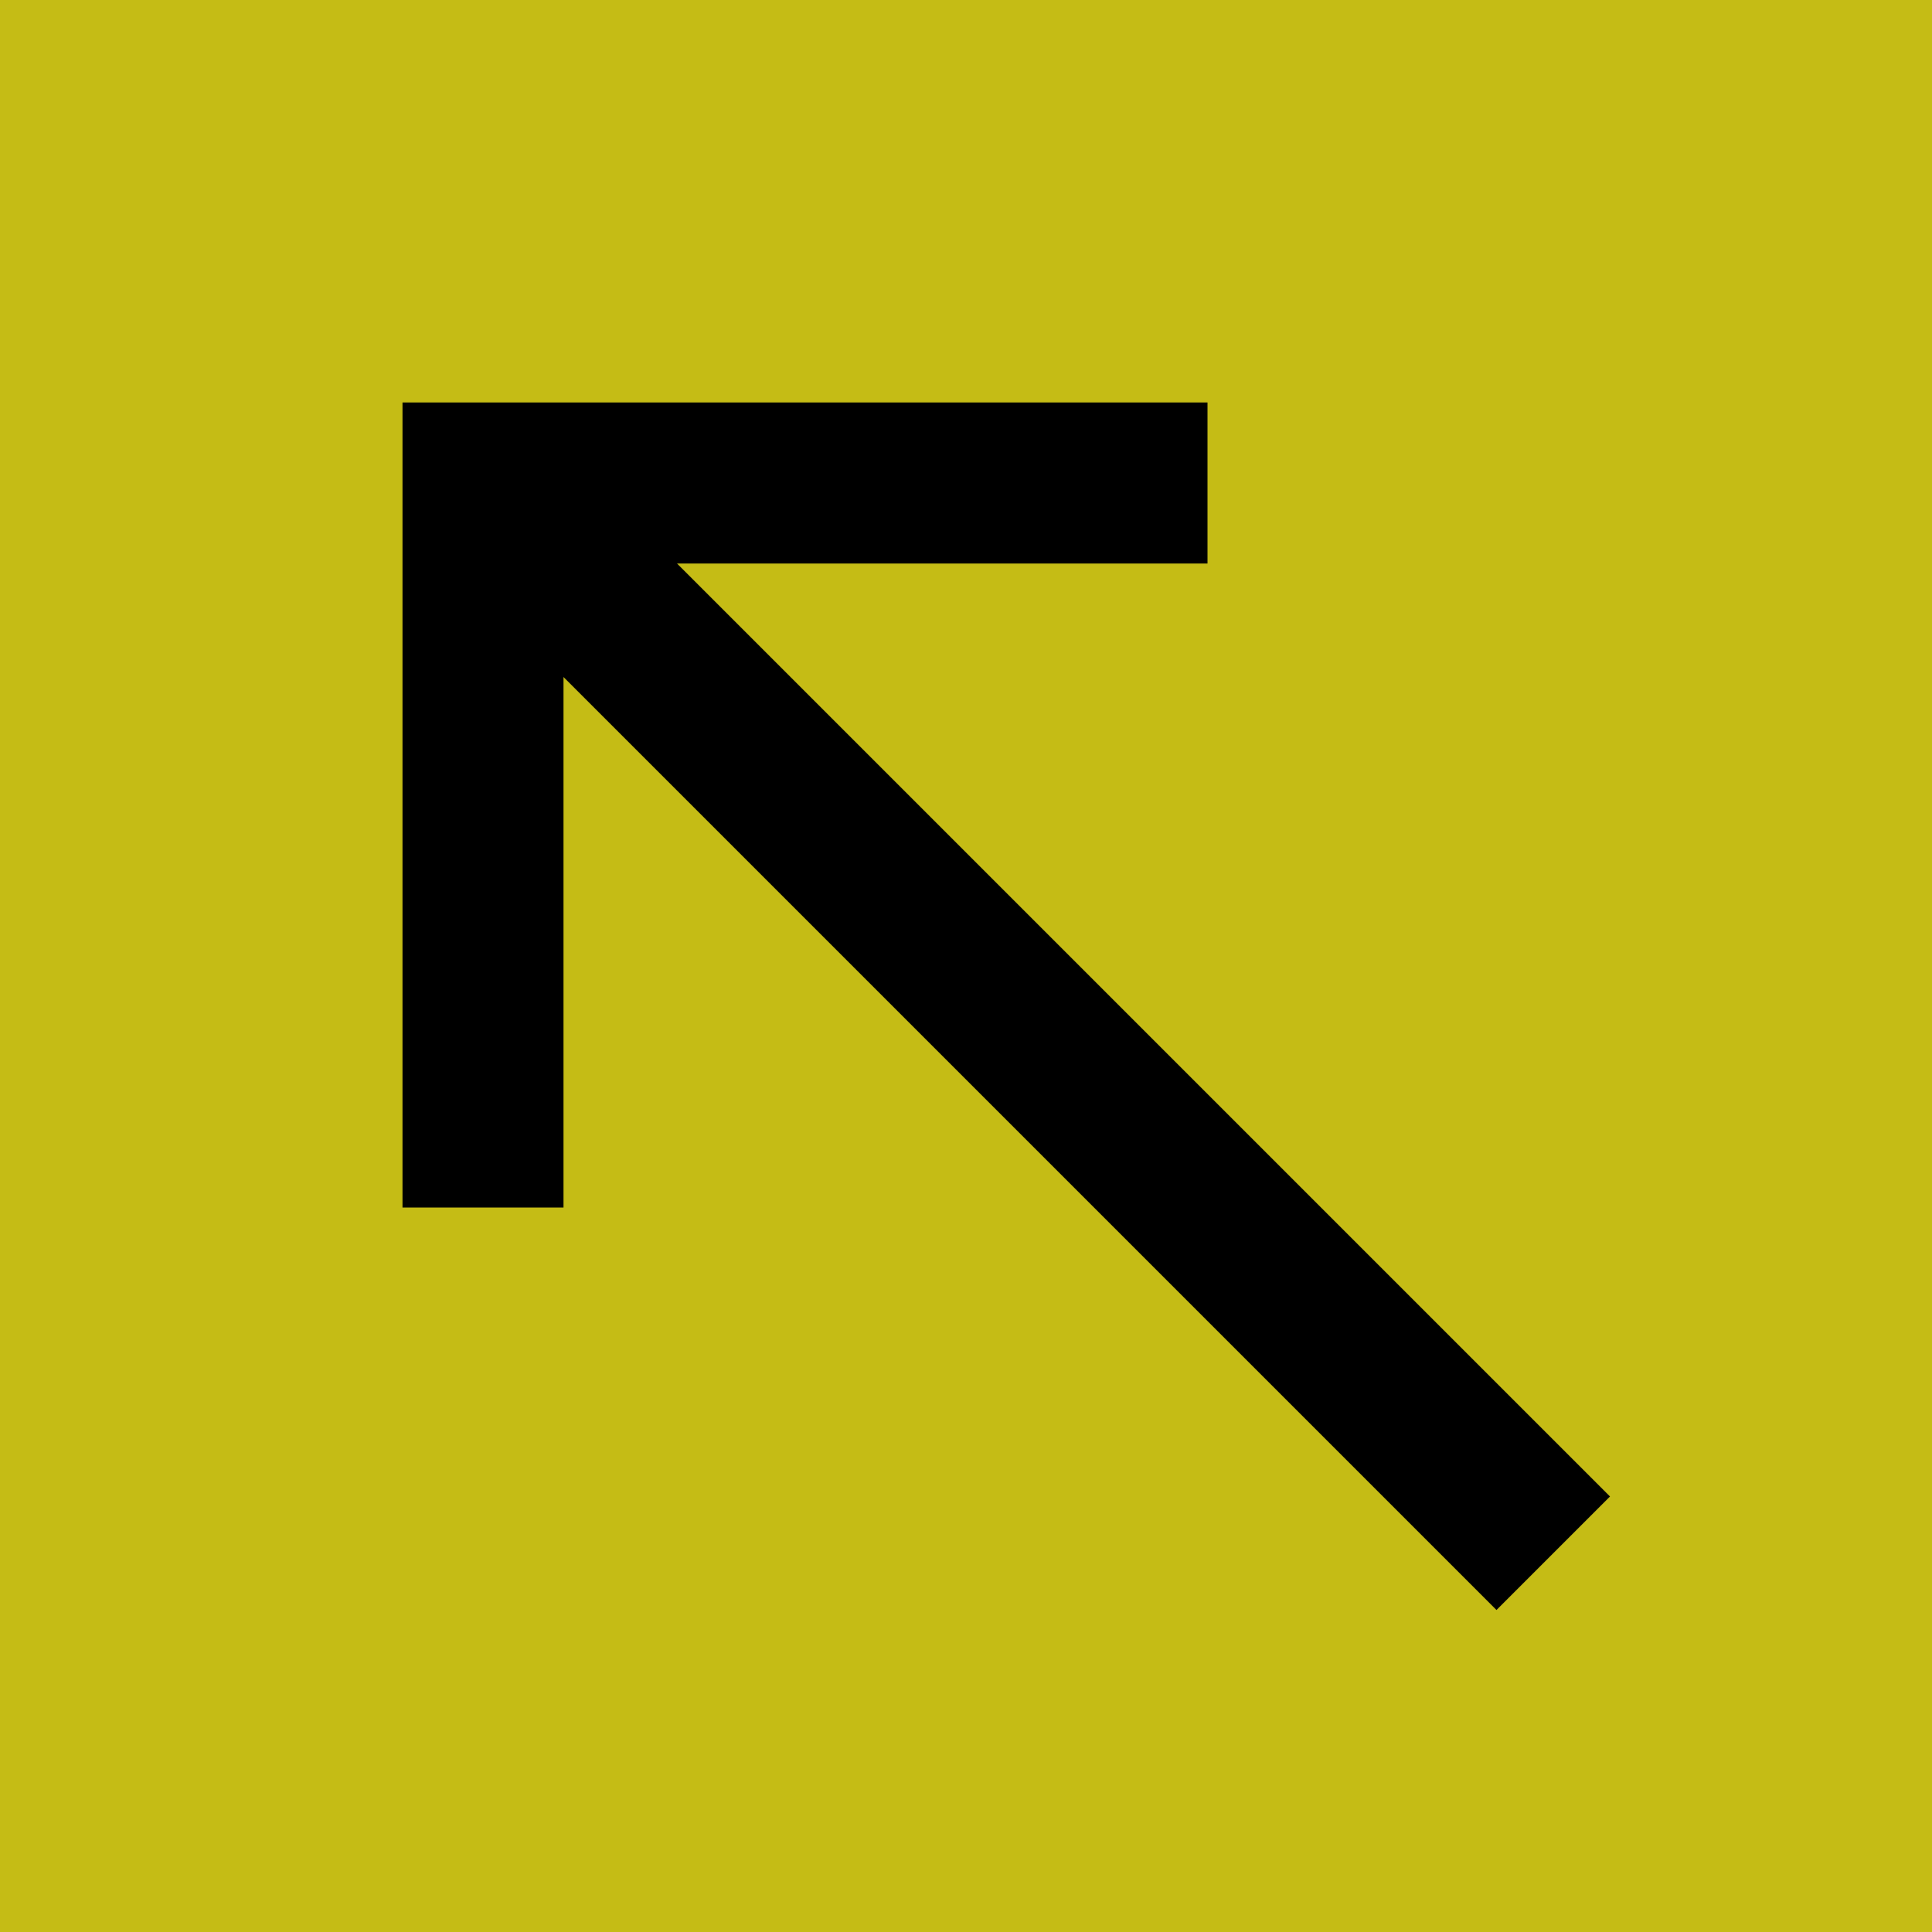
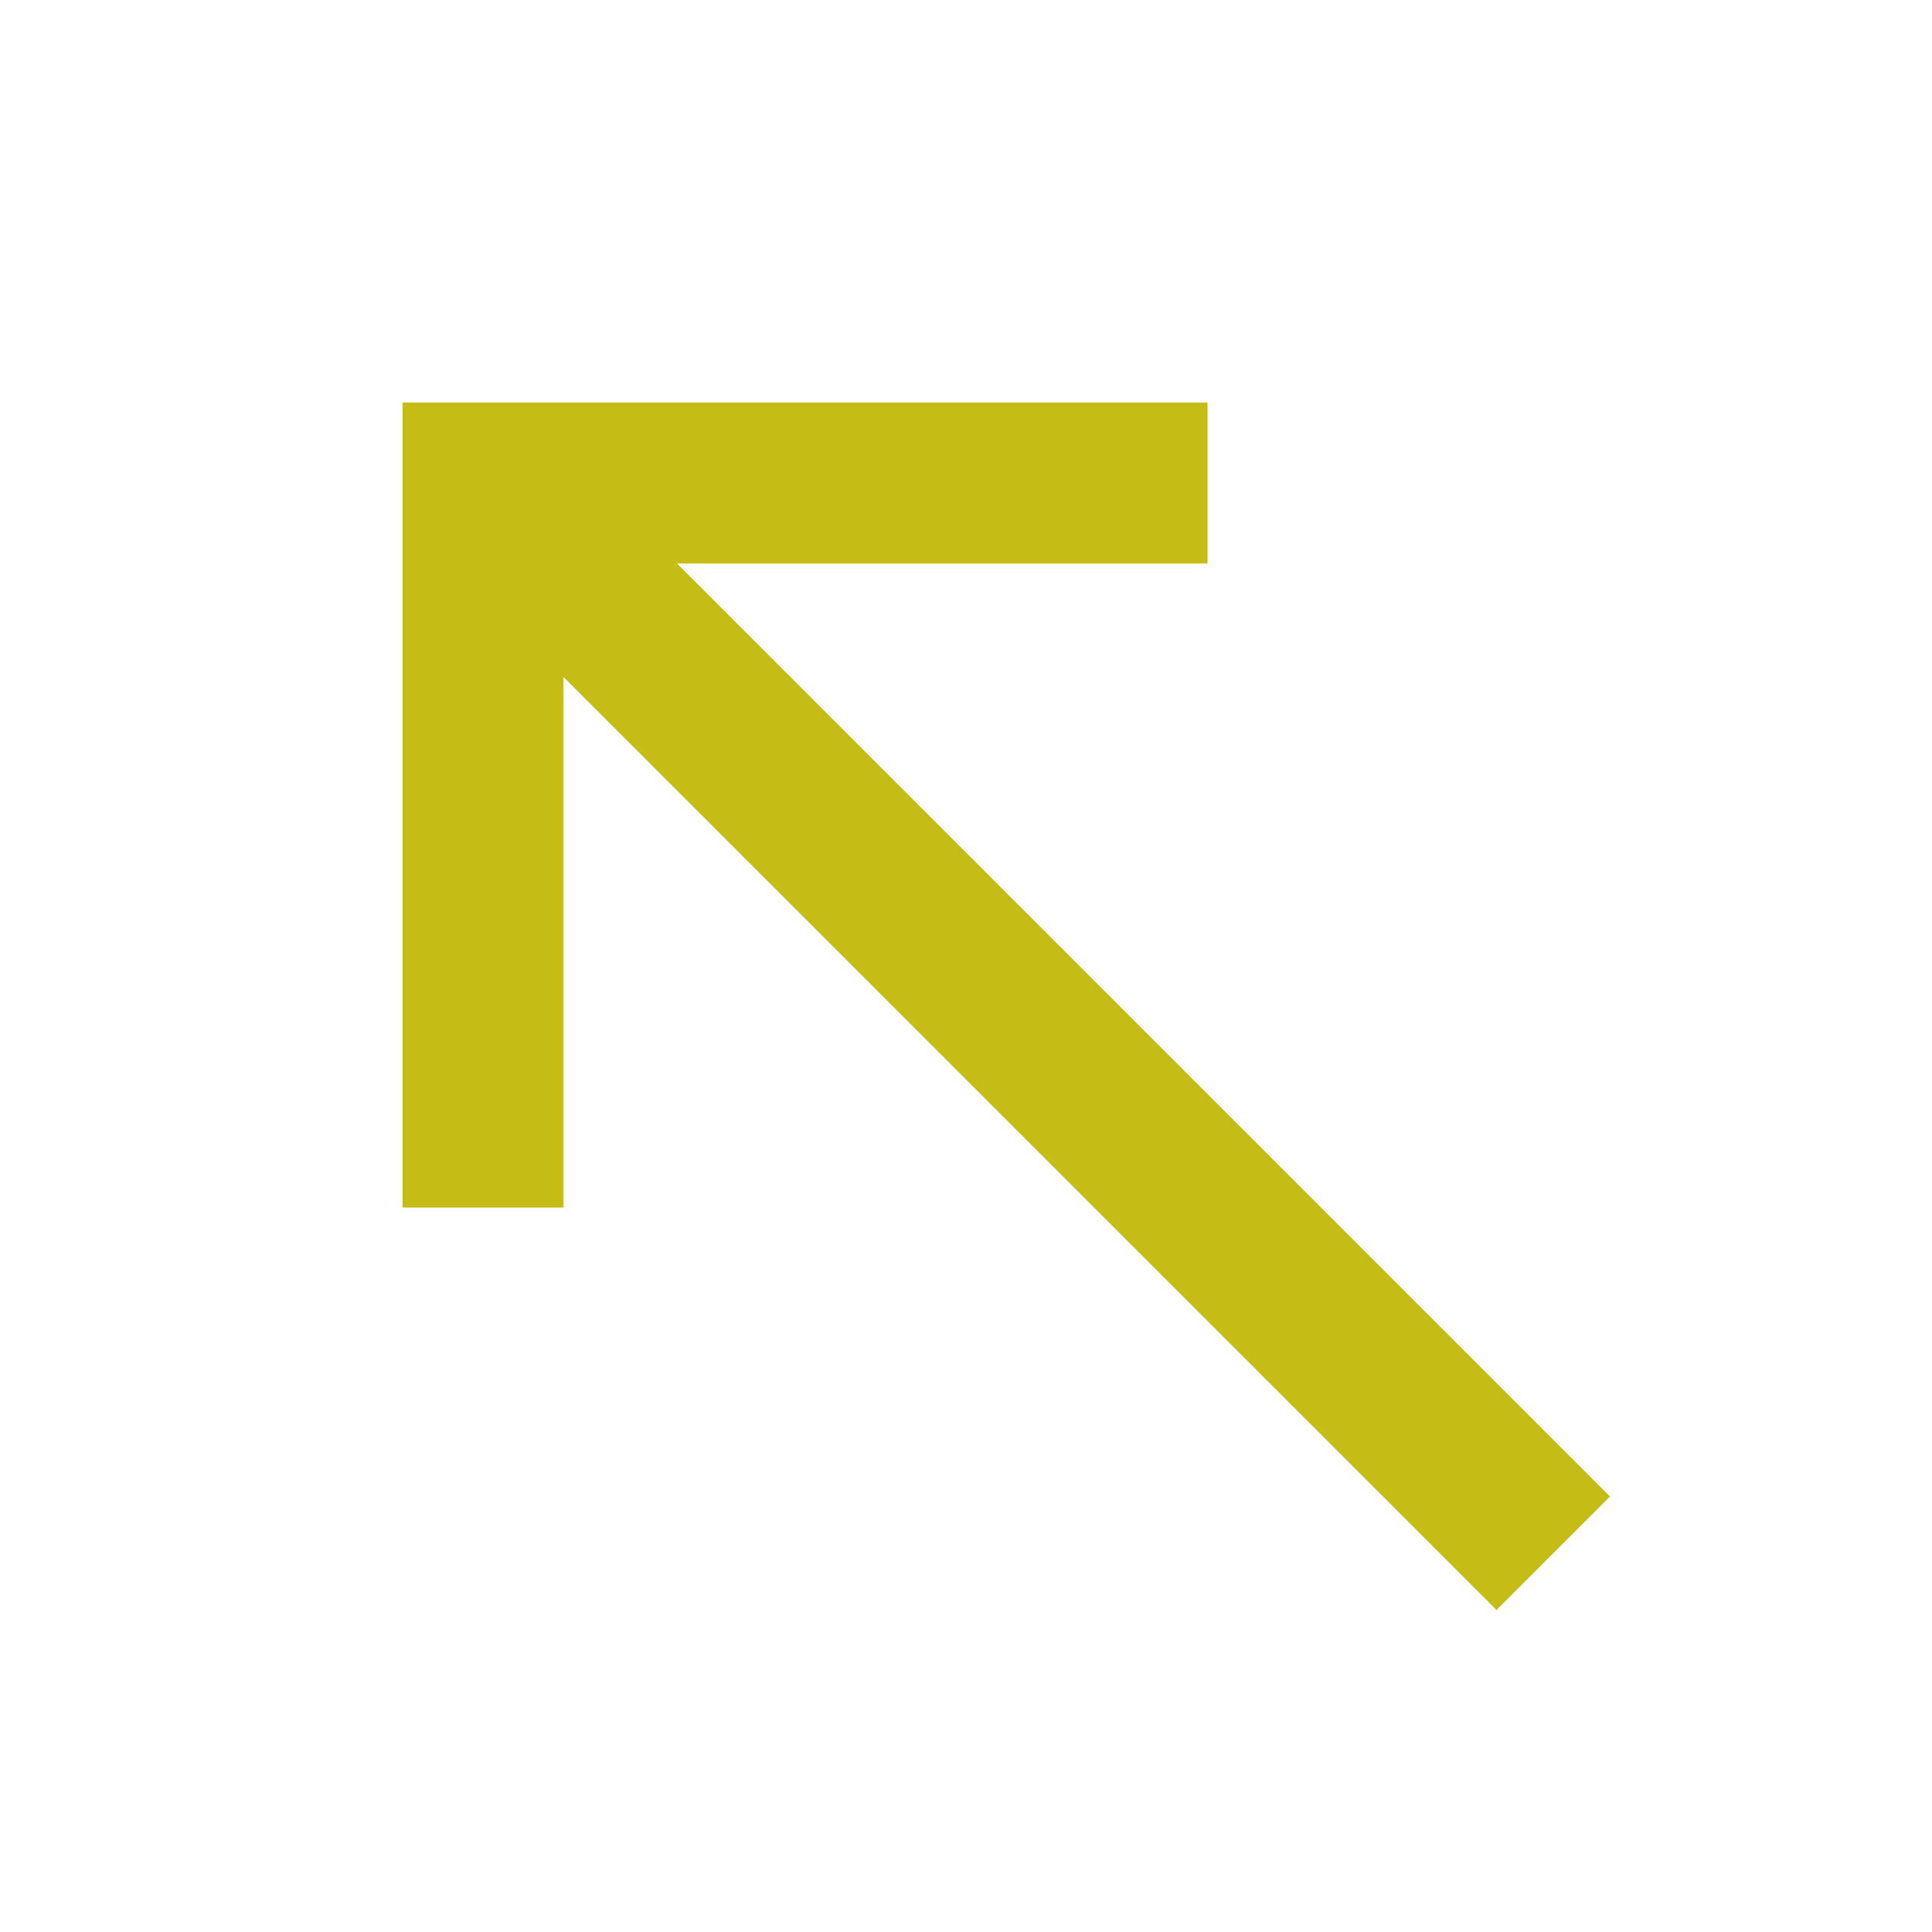
- <svg xmlns="http://www.w3.org/2000/svg" enable-background="new 0 0 24 24" height="24" viewBox="0 0 24 24" width="24">
-   <rect fill="#c5bc15" height="24" width="24" />
-   <path d="M5,15h2V8.41L18.59,20L20,18.59L8.41,7H15V5H5V15z" />
+ <svg xmlns="http://www.w3.org/2000/svg" enable-background="new 0 0 24 24" height="34" viewBox="0 0 24 24" width="34">
+   <rect fill="none" height="24" width="24" />
+   <path fill="#c5bc15" d="M5,15h2V8.41L18.59,20L20,18.59L8.41,7H15V5H5V15z" />
</svg>
